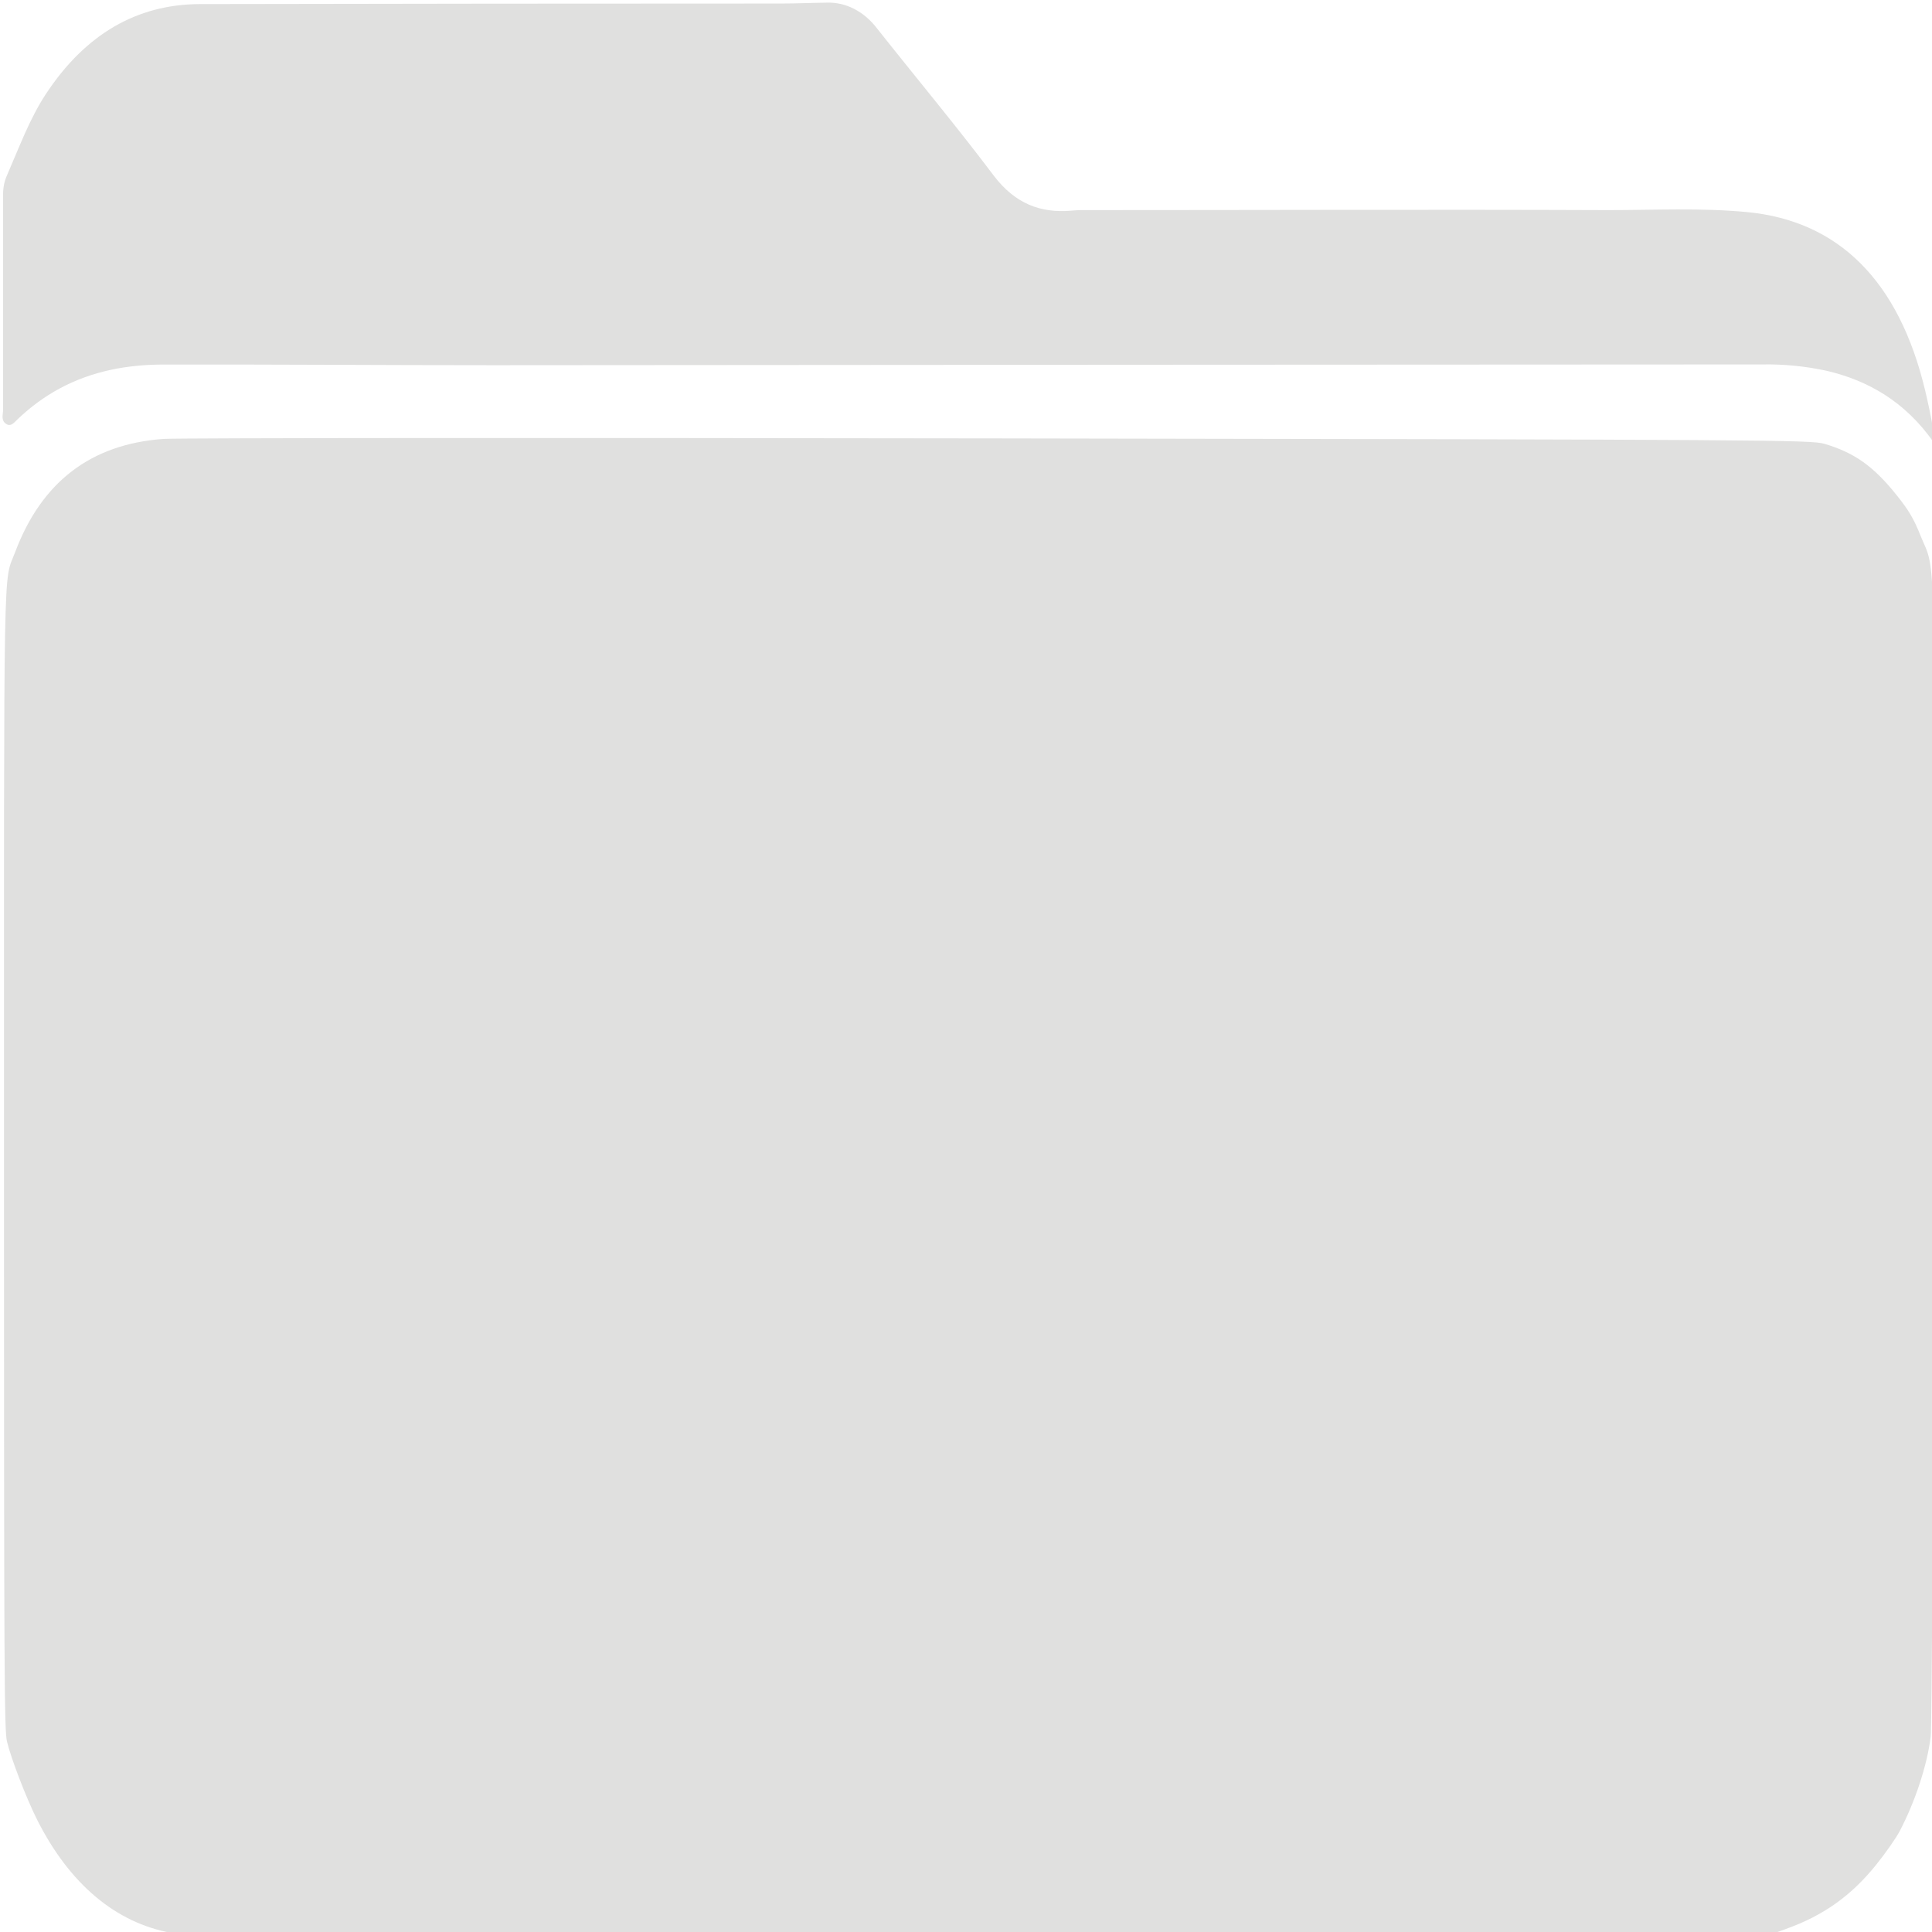
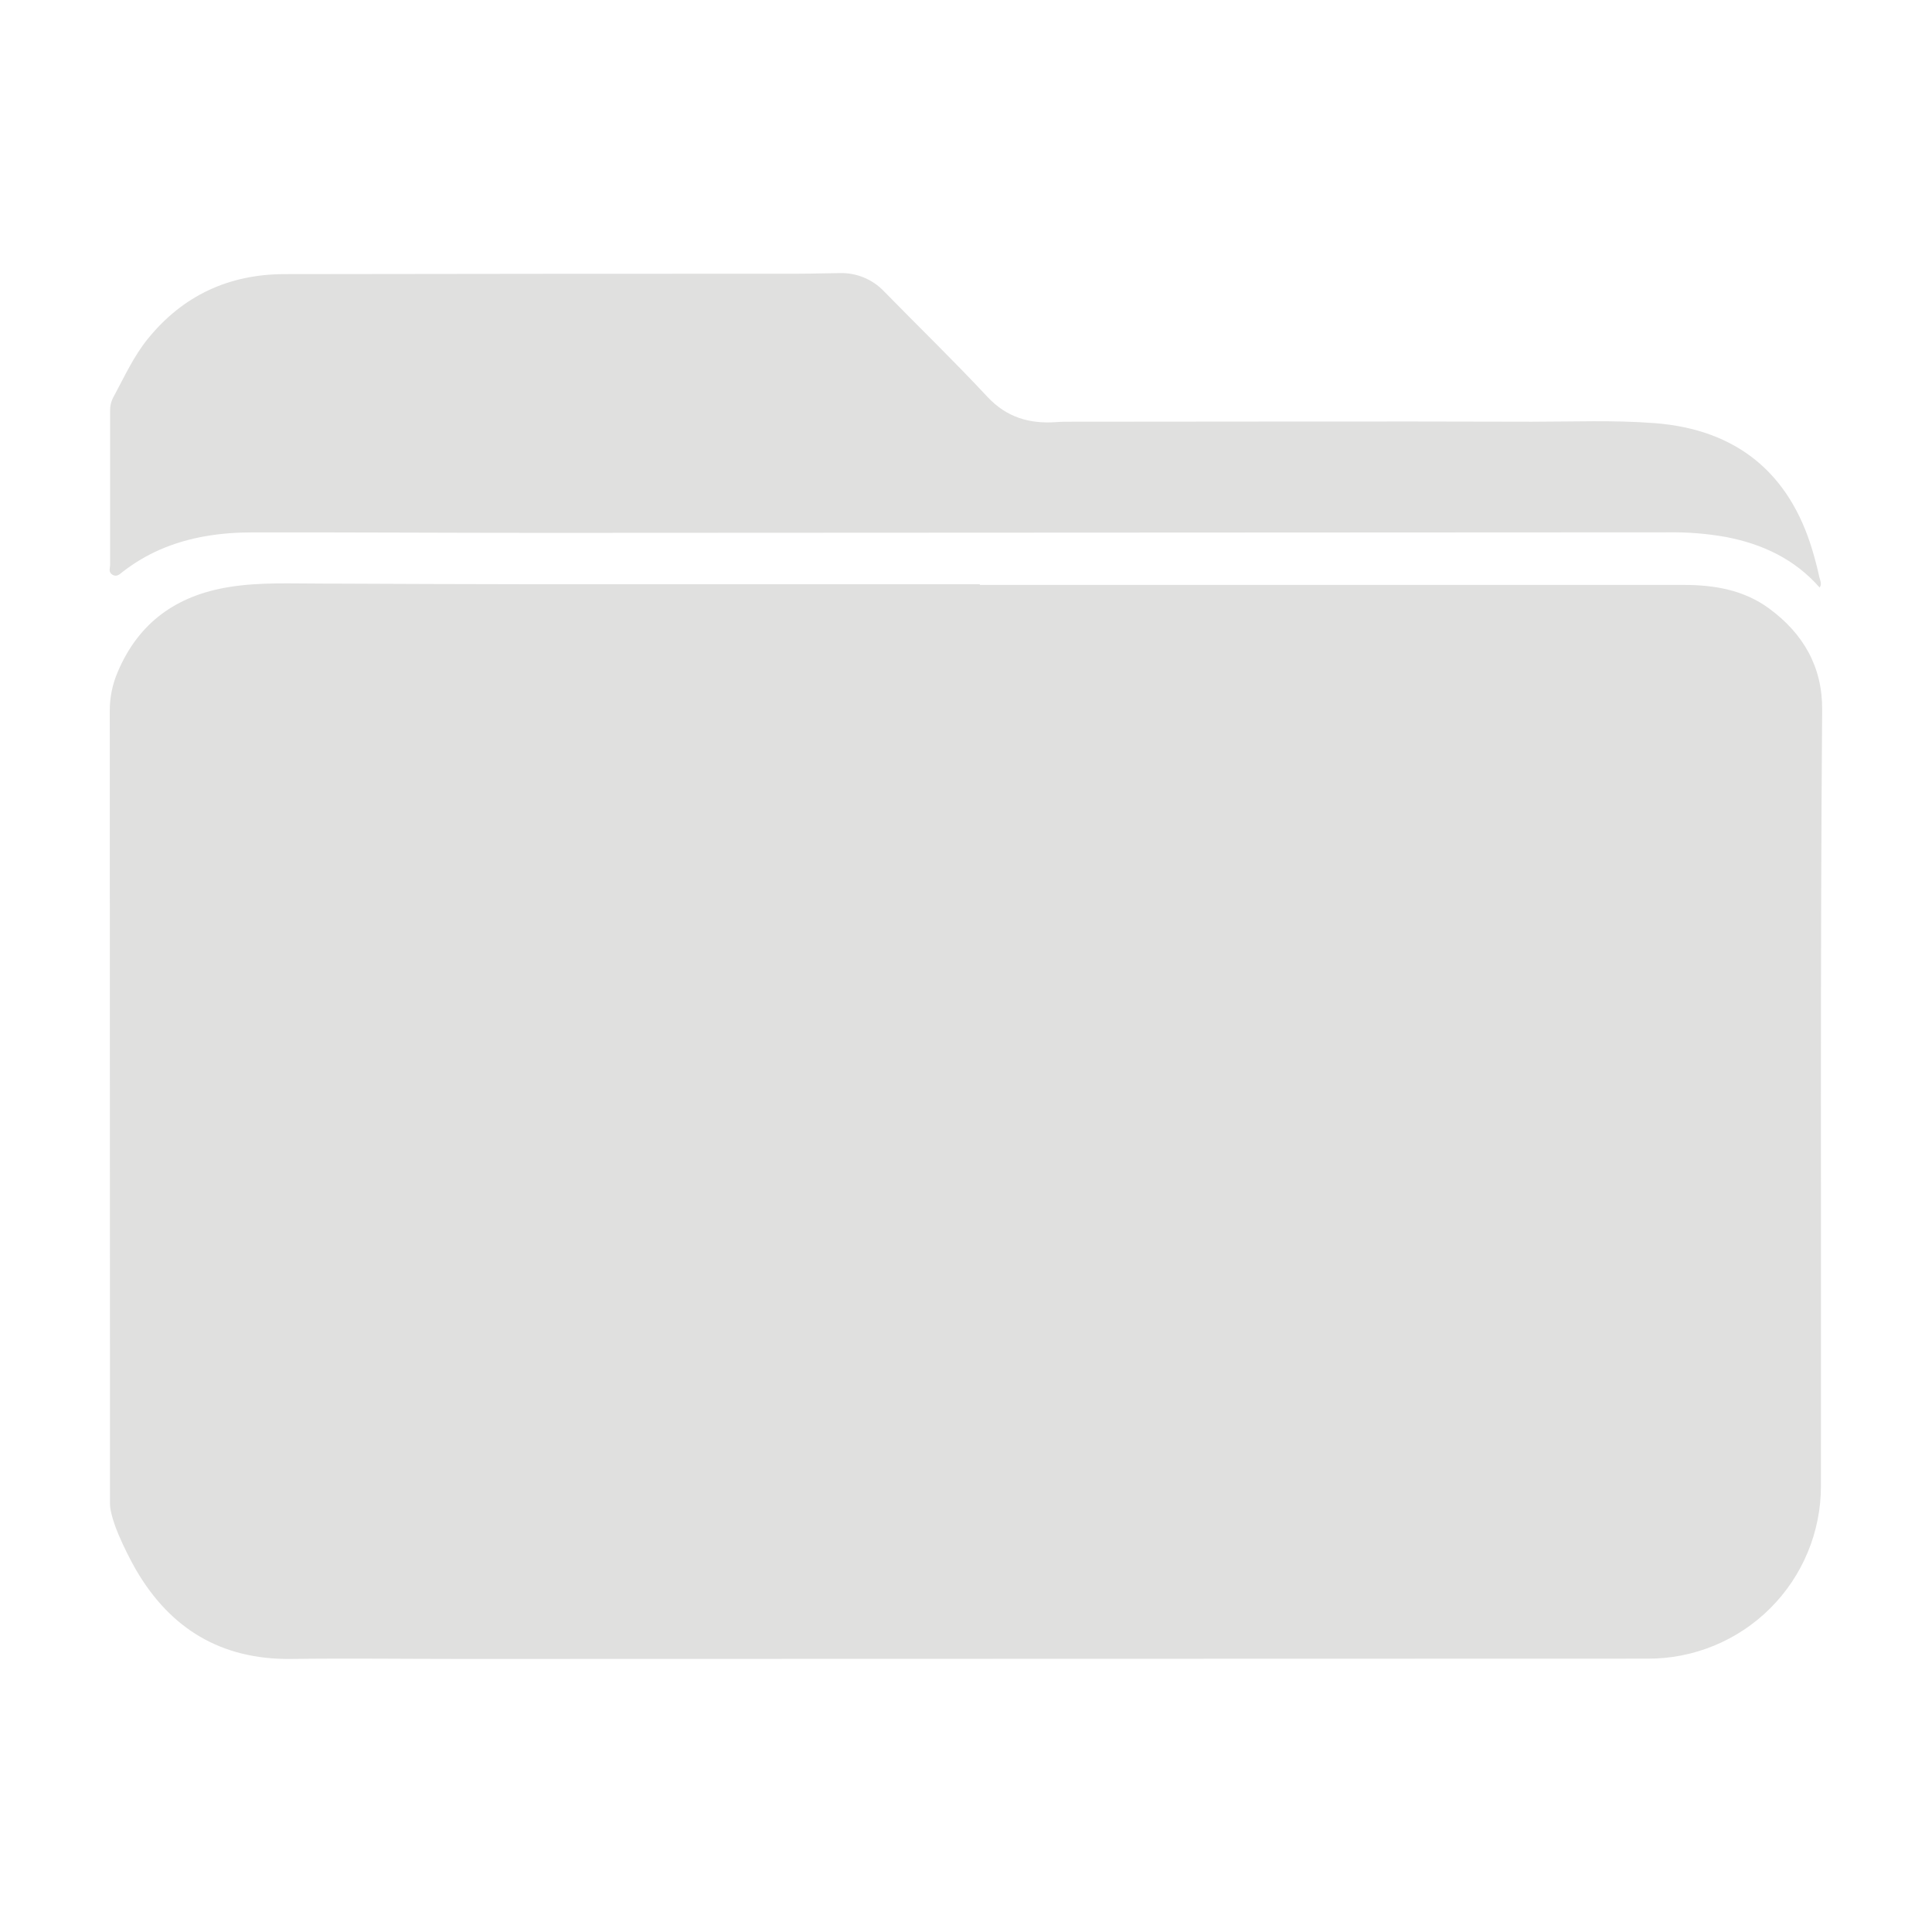
- <svg xmlns="http://www.w3.org/2000/svg" id="Layer_1" data-name="Layer 1" viewBox="0 0 60 60" version="1.1" width="60" height="60">
+ <svg xmlns="http://www.w3.org/2000/svg" id="Layer_1" data-name="Layer 1" viewBox="0 0 600 600" version="1.1">
  <defs id="defs1">
    <style id="style1">.cls-1{fill:#a4a4a5;}.cls-2{fill:#e0e0df;}</style>
  </defs>
-   <path class="cls-2" d="M 60.037,13.716 C 59.161,12.476 58.027,11.823 56.745,11.519 a 10.678,13.2 0 0 0 -2.015,-0.201 q -19.699,0.008 -39.401,0.024 c -3.408,0 -6.818,-0.027 -10.226,-0.021 -1.12,0 -2.22,0.188 -3.259,0.748 A 6.179,7.638 0 0 0 0.549,13.018 c -0.107,0.102 -0.213,0.253 -0.369,0.14 -0.156,-0.113 -0.084,-0.286 -0.084,-0.435 0,-2.233 0,-4.453 0,-6.681 a 0.969,1.197 0 0 1 0.123,-0.602 C 0.595,4.58 0.921,3.684 1.426,2.918 2.656,1.052 4.258,0.138 6.19,0.127 q 9.035,-0.018 18.073,-0.018 c 0.471,0 0.942,-0.022 1.413,-0.027 a 2.064,2.551 0 0 1 1.556,0.794 c 1.206,1.525 2.448,3.01 3.624,4.571 0.677,0.892 1.468,1.172 2.399,1.096 0.107,-0.008 0.213,-0.018 0.321,-0.018 5.457,0 10.914,-0.022 16.37,0 1.436,0 2.873,-0.075 4.307,0.061 2.853,0.272 4.72,2.142 5.532,5.531 0.091,0.38 0.173,0.765 0.24,1.151 0.025,0.14 0.104,0.303 0,0.452 z" id="path3" style="stroke-width:0.126" />
-   <path style="fill:#e0e0df;fill-opacity:1;stroke-width:0.065" d="m 5.324,60.028 c -1.733,-0.314 -3.166,-1.521 -4.169,-3.51 -0.331,-0.656 -0.811,-1.902 -0.938,-2.433 -0.084,-0.353 -0.093,-2.046 -0.093,-18.013 0,-19.357 -0.026,-17.935 0.345,-18.922 0.823,-2.186 2.353,-3.355 4.604,-3.519 0.422,-0.031 12.104,-0.038 25.959,-0.016 23.969,0.038 25.213,0.046 25.627,0.168 0.933,0.276 1.527,0.698 2.246,1.598 0.381,0.477 0.528,0.727 0.741,1.26 0.488,1.221 0.452,-0.445 0.409,19.285 -0.024,10.935 -0.06,17.719 -0.096,18.01 -0.108,0.881 -0.482,2.019 -0.964,2.935 -0.116,0.221 -0.448,0.693 -0.737,1.051 -0.777,0.96 -1.628,1.564 -2.79,1.982 l -0.464,0.167 -24.669,0.01 c -13.675,0.005 -24.822,-0.018 -25.012,-0.053 z m 36.938,-6.485 c 0.12,-0.077 0.253,-0.318 0.485,-0.879 2.11,-5.101 2.136,-11.096 0.072,-16.287 -0.945,-2.376 -2.331,-4.489 -4.095,-6.244 -1.636,-1.627 -3.616,-2.877 -5.543,-3.501 -0.455,-0.147 -1.41,-0.394 -1.525,-0.394 -0.199,0 -0.005,0.077 0.542,0.215 3.252,0.818 6.199,2.929 8.402,6.02 1.856,2.603 3.028,5.672 3.485,9.12 0.497,3.753 -0.079,8.088 -1.489,11.206 -0.292,0.645 -0.37,0.717 -0.746,0.691 -0.291,-0.021 -0.318,-0.038 -0.413,-0.273 -0.082,-0.202 -0.102,-0.442 -0.102,-1.227 -3.38e-4,-4.056 -0.86,-7.321 -2.736,-10.397 -0.516,-0.845 -1.695,-2.44 -1.805,-2.44 -0.034,0 0.237,0.379 0.601,0.843 0.634,0.808 1.424,2.035 1.868,2.902 0.677,1.322 1.257,2.986 1.573,4.509 0.285,1.373 0.389,2.396 0.421,4.123 0.029,1.556 0.067,1.833 0.273,2.012 0.156,0.135 0.519,0.134 0.731,-9.8e-4 z m -12.964,-12.48 0.197,-0.244 -0.013,-2.895 -0.013,-2.895 -0.031,2.877 c -0.034,3.158 -0.019,3.041 -0.396,3.235 -0.17,0.088 -0.219,0.083 -0.443,-0.039 -0.139,-0.076 -0.86,-0.629 -1.603,-1.228 -0.743,-0.6 -1.392,-1.107 -1.443,-1.128 -0.107,-0.043 1.449,1.264 2.425,2.038 0.799,0.633 0.998,0.676 1.319,0.28 z m 7.368,-2.047 c -0.067,-0.135 -0.945,-0.974 -1.454,-1.388 -0.712,-0.582 -2.475,-1.644 -3.239,-1.951 -0.921,-0.371 -0.894,-0.3 0.039,0.104 1.478,0.64 3.05,1.709 4.216,2.868 0.445,0.442 0.496,0.486 0.438,0.368 z m -11.552,-0.647 c -0.019,-0.037 -1.098,-0.946 -2.398,-2.02 -4.155,-3.431 -6.24,-5.188 -6.467,-5.453 -0.15,-0.175 -0.221,-0.32 -0.221,-0.451 0,-0.428 -0.251,-0.213 5.213,-4.454 0.904,-0.701 1.632,-1.289 1.618,-1.306 -0.048,-0.06 -6.465,4.937 -6.73,5.24 -0.2,0.229 -0.218,0.65 -0.04,0.93 0.065,0.103 0.529,0.534 1.03,0.958 1.212,1.025 7.979,6.623 8.007,6.623 0.012,0 0.007,-0.031 -0.012,-0.068 z m 5.832,-3.061 c -0.353,-0.137 -1.112,-0.328 -1.144,-0.288 -0.014,0.018 0.126,0.07 0.312,0.116 0.186,0.046 0.469,0.127 0.629,0.179 0.385,0.126 0.534,0.121 0.203,-0.007 z m 0.174,-9.136 c -0.048,-0.035 -0.41,-0.097 -0.804,-0.138 -0.394,-0.042 -0.752,-0.112 -0.795,-0.156 -0.063,-0.064 -0.082,-0.593 -0.096,-2.617 -0.017,-2.448 -0.022,-2.543 -0.139,-2.739 -0.163,-0.27 -0.376,-0.358 -0.648,-0.267 -0.119,0.04 -0.713,0.454 -1.319,0.921 -1.229,0.946 -1.161,0.89 -1.125,0.933 0.014,0.018 0.548,-0.368 1.185,-0.858 1.037,-0.797 1.187,-0.891 1.426,-0.893 0.313,-0.003 0.451,0.14 0.488,0.508 0.049,0.487 0.086,1.93 0.086,3.403 3.39e-4,1.095 0.021,1.545 0.073,1.633 0.055,0.093 0.245,0.146 0.798,0.22 0.936,0.126 0.982,0.129 0.871,0.048 z m -6.606,-2.705 c 1.156,-0.889 1.406,-1.1 1.189,-1.006 -0.145,0.064 -2.428,1.833 -2.536,1.965 -0.077,0.095 -0.073,0.098 0.04,0.027 0.07,-0.044 0.658,-0.488 1.306,-0.987 z" id="path7" />
-   <rect style="fill:#e0e0df;fill-opacity:1" id="rect8" width="35.719" height="37.446" x="12.906" y="18.45" />
+   <path class="cls-1" d="M539.43,217.5l.06-.11v.15Z" id="path1" />
+   <path class="cls-2" d="M304.29,181.65h218.5c9.57,0,18.72,1.52,26.65,7.34,10.6,7.79,16.56,18.13,16.45,31.47-.63,80.34-.27,160.68-.38,241a53.59,53.59,0,0,1-53.86,53.65l-368.34.09c-17.66,0-35.32-.23-53,0-21.6.22-37.41-9.32-48.13-27.77a108.14,108.14,0,0,1-5.35-10.8c-1-2.28-2.67-7-2.67-9.45q0-123.22-.07-246.45a30.23,30.23,0,0,1,2.49-12.1c6.5-15.34,18.29-23.68,34.48-26.31,9.72-1.59,19.5-1.06,29.27-1.08.66,0,1.32,0,2,0,20.69.08,41.39.19,62.09.2q69.93,0,139.86,0Zm-9.73,174h-.23c0-6.17.05-12.34,0-18.5,0-1.94.58-2.51,2.5-2.07,4.33,1,8.69,1.8,13,3,25.82,7.43,47.31,21.4,63.87,42.62,18.34,23.49,26.85,50.17,25.23,80a10.28,10.28,0,0,0,.3,3.94c.74,2.13,1.94,3.83,4.36,3.88s4.72-.33,6.07-2.78a129.11,129.11,0,0,0,13.25-91.32A127.8,127.8,0,0,0,387,309.78c-25.09-24.6-55.37-37.56-90.45-39.21-2-.09-2.59-.81-2.58-2.74,0-10.63.06-21.27-.09-31.9-.09-6.3-4.43-8.55-9.78-5.22q-14.7,9.15-29.35,18.38-38.08,23.82-76.15,47.67c-5.2,3.26-5.14,7.47,0,10.93q13.89,9.4,27.82,18.75,27.17,18.19,54.36,36.35,11.84,7.89,23.73,15.68c2.13,1.4,4.51,2.4,6.93,1.1,2.63-1.39,3.2-4,3.16-6.82C294.5,367.06,294.56,361.36,294.56,355.66Z" id="path2" />
+   <path class="cls-2" d="M565.13,182.5c-7.76-8.88-17.8-13.56-29.16-15.74a94.58,94.58,0,0,0-17.85-1.44q-174.49.06-349,.17c-30.19,0-60.39-.19-90.58-.15-9.92,0-19.66,1.35-28.87,5.36a54.73,54.73,0,0,0-11.46,6.8c-.95.73-1.89,1.81-3.27,1s-.74-2.05-.74-3.12c0-16,0-31.91,0-47.87a8.58,8.58,0,0,1,1.09-4.31c3.33-6.16,6.22-12.58,10.69-18.07,10.89-13.37,25.08-19.92,42.2-20Q168.21,85,248.26,85c4.17,0,8.34-.16,12.52-.19a18.28,18.28,0,0,1,13.78,5.69c10.68,10.93,21.68,21.57,32.1,32.75,6,6.39,13,8.4,21.25,7.85.95-.06,1.89-.13,2.84-.13,48.34,0,96.67-.16,145,0,12.72,0,25.45-.54,38.15.44,25.27,1.95,41.81,15.35,49,39.63.81,2.72,1.53,5.48,2.13,8.25.22,1,.92,2.17,0,3.24Z" id="path3" />
+   <rect style="fill:#e0e0df" id="rect3" width="392.288" height="277.635" x="113.111" y="208.226" />
</svg>
